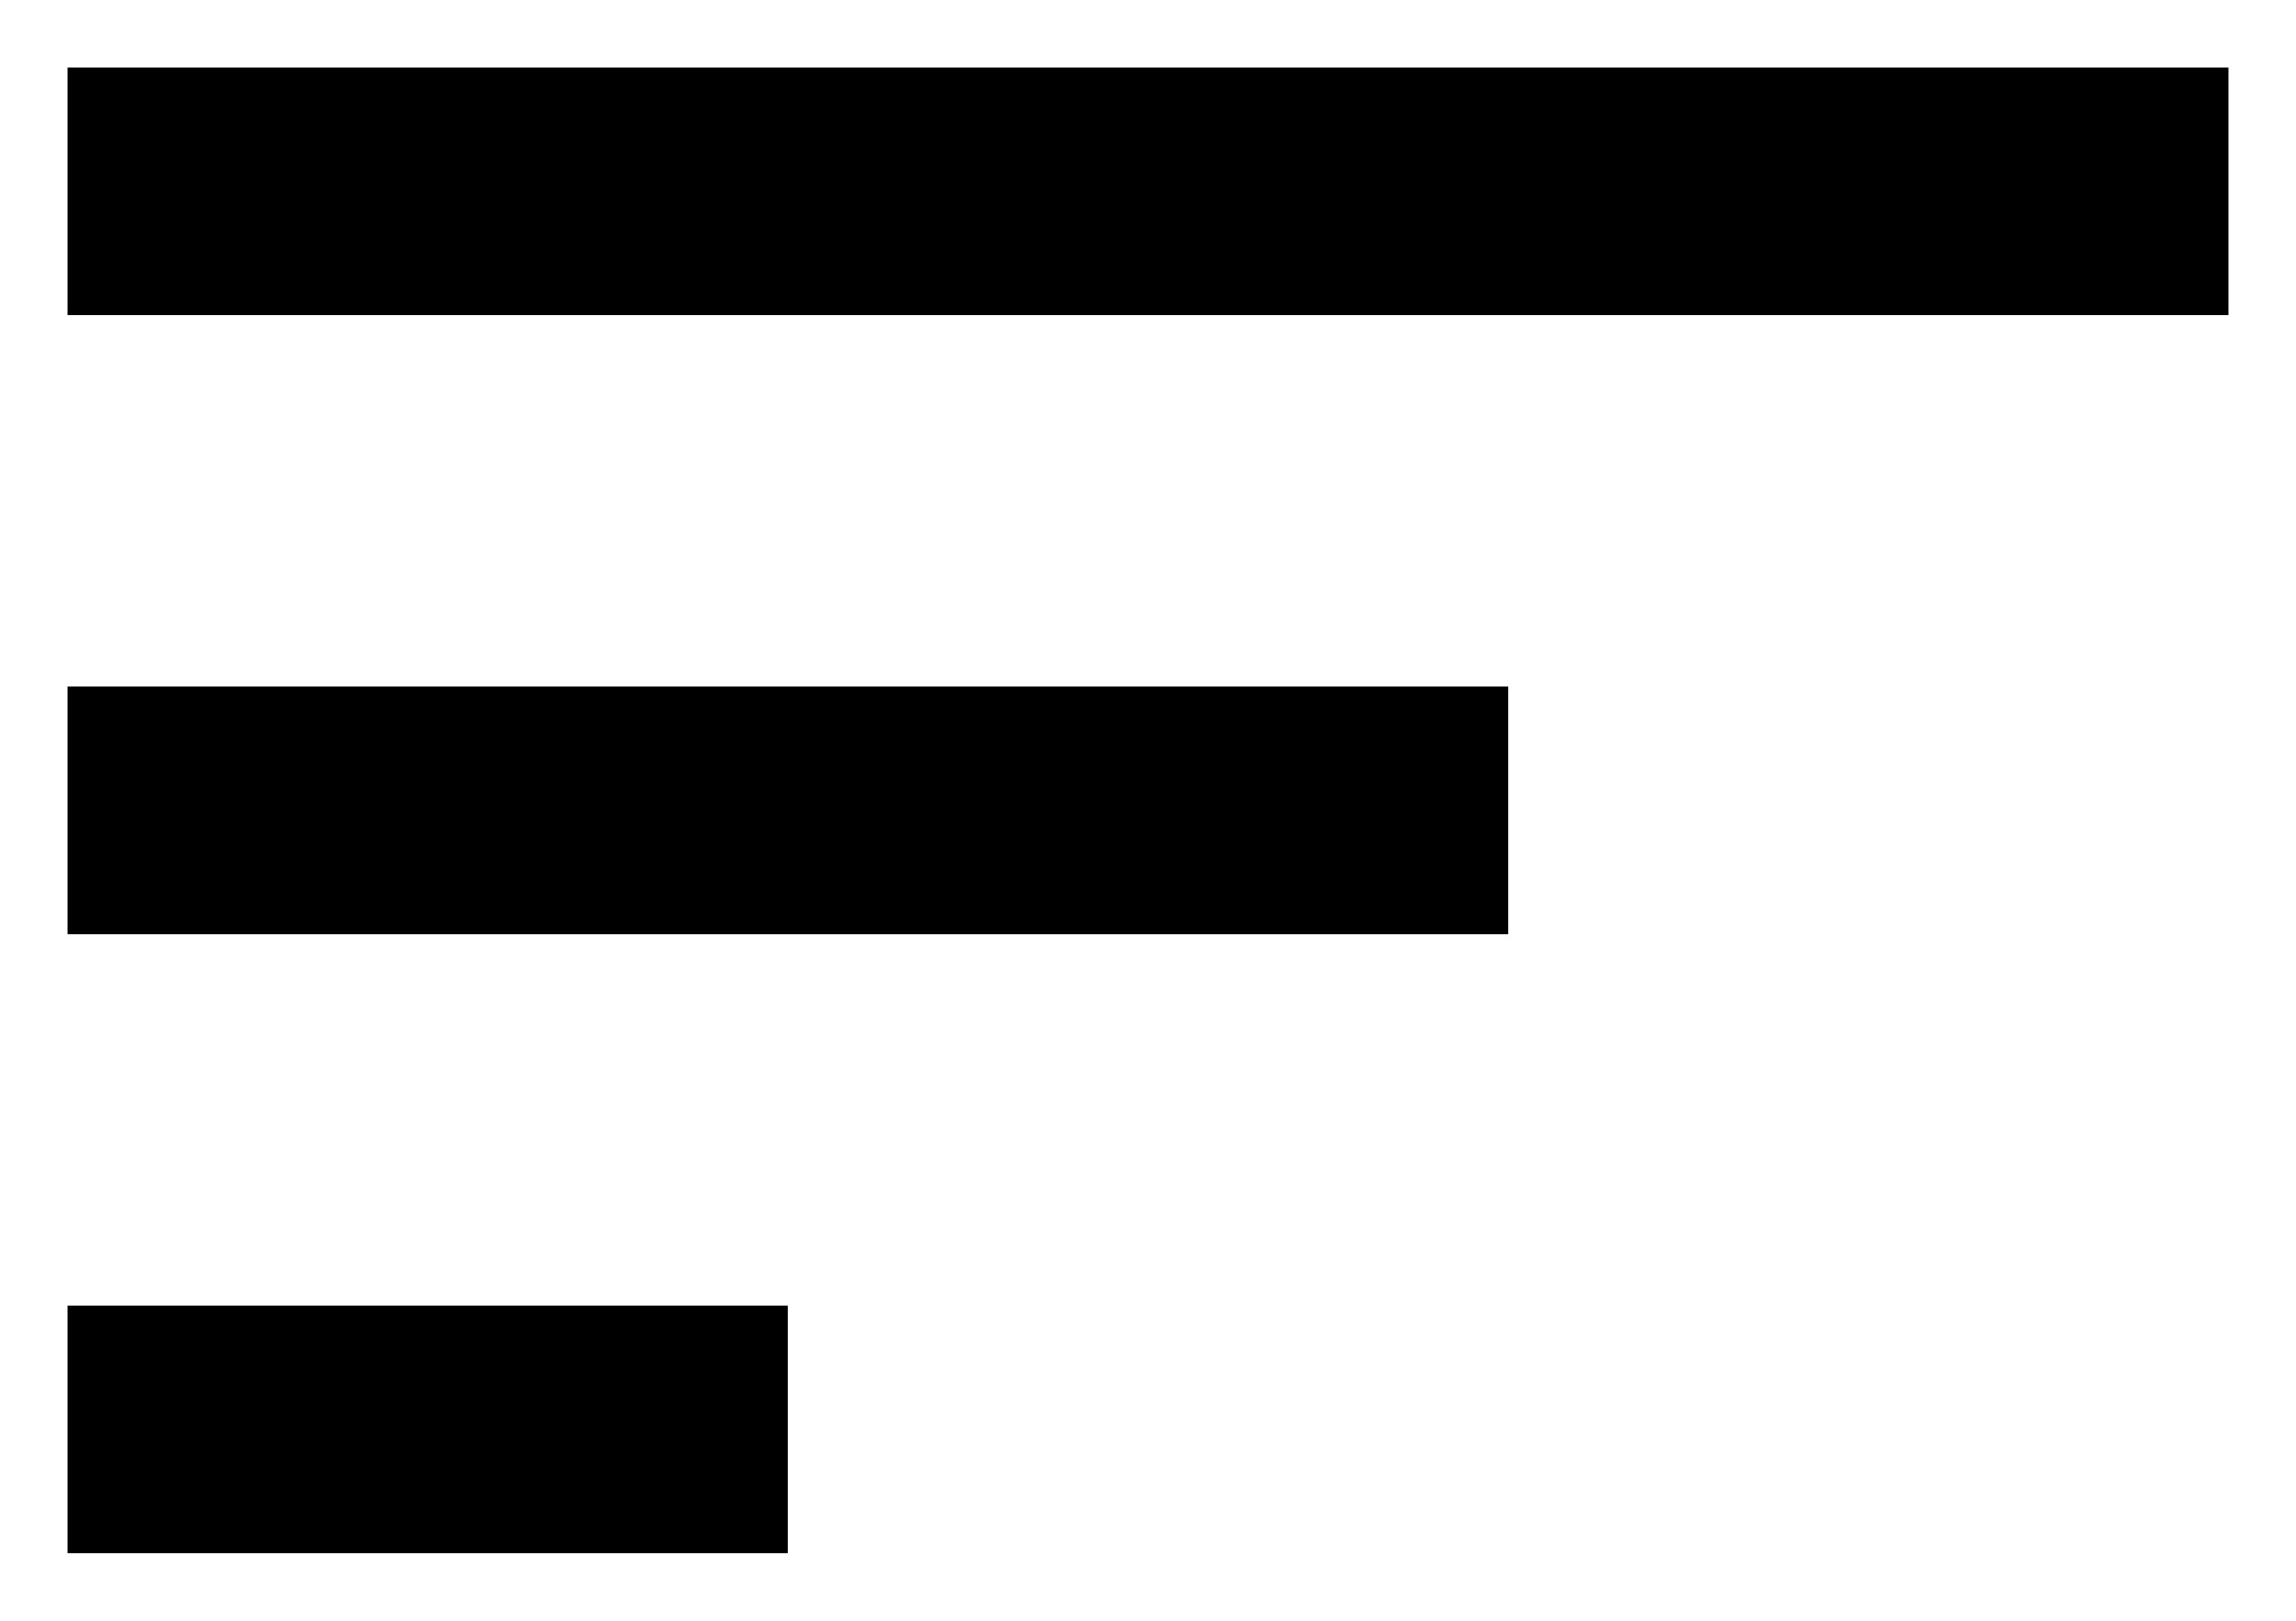
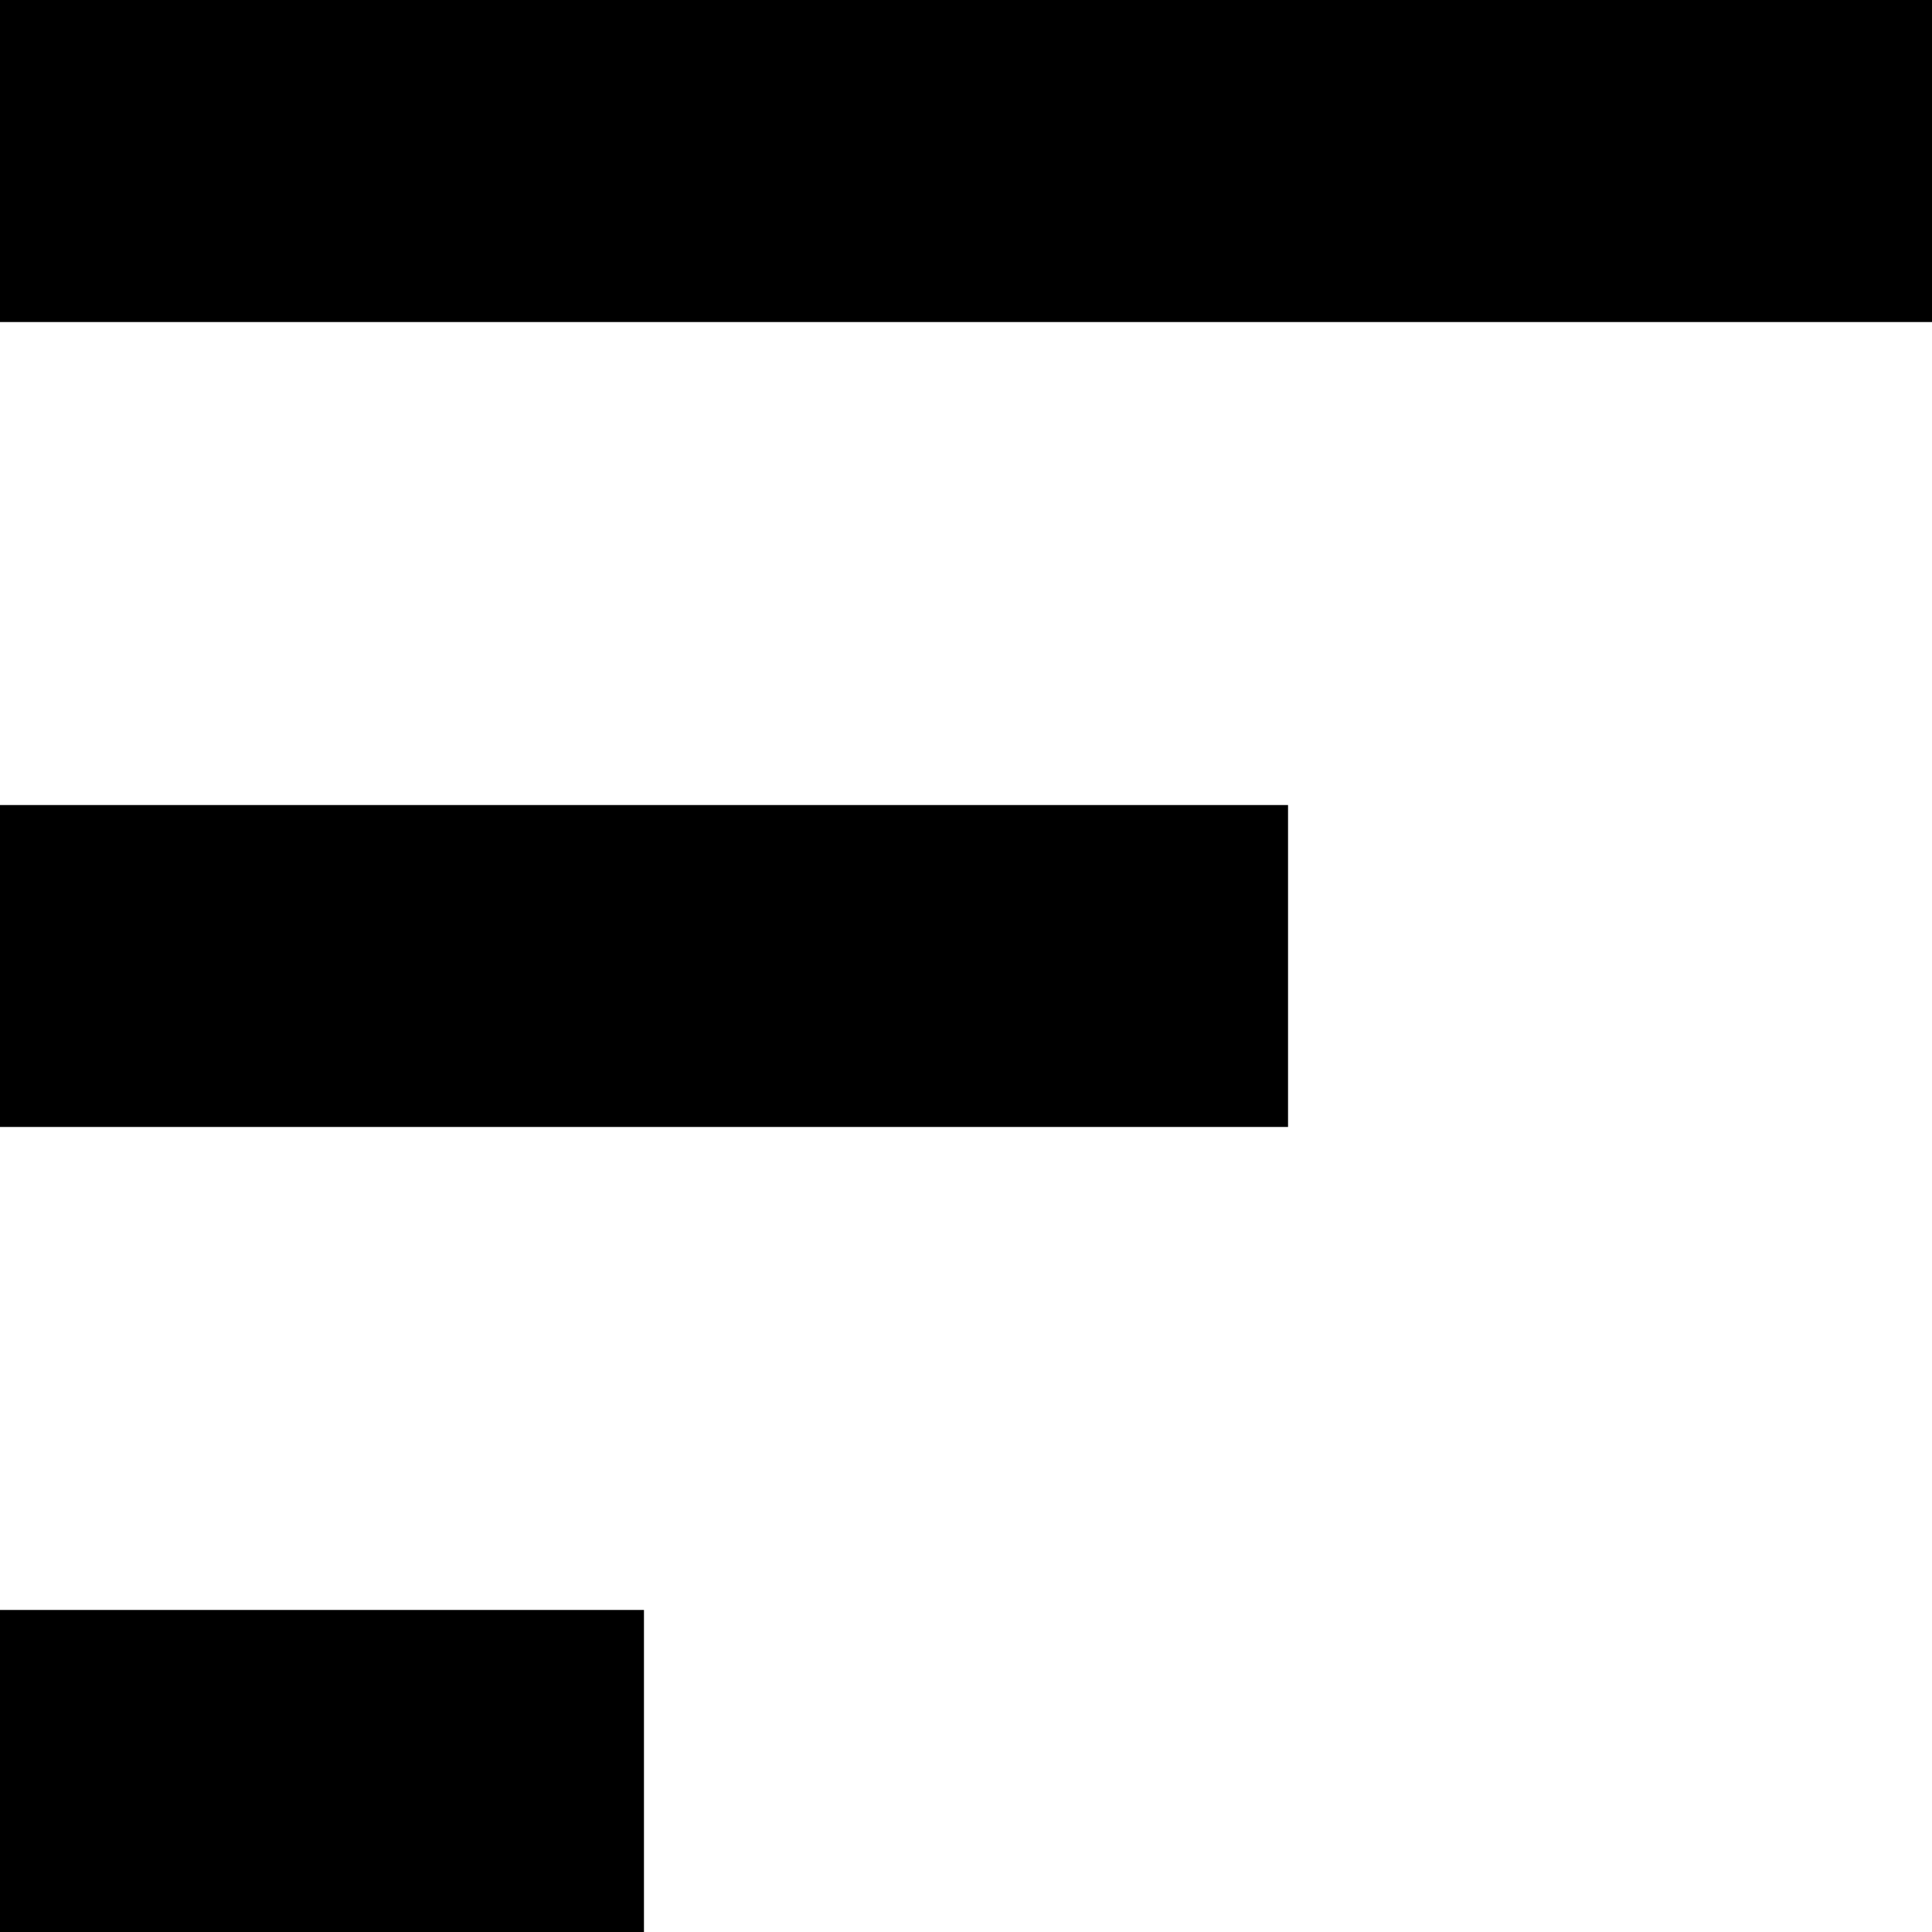
- <svg xmlns="http://www.w3.org/2000/svg" width="17" height="12" viewBox="0 0 17 12" fill="none">
-   <path d="M0.5 11.5V9.667H5.833V11.5H0.5ZM0.5 6.917V5.083H11.167V6.917H0.5ZM0.5 2.333V0.5H16.5V2.333H0.5Z" fill="currentColor" />
+ <svg xmlns="http://www.w3.org/2000/svg" width="16" height="16" viewBox="0 0 16 16" fill="none">
+   <path d="M0 16V13.333H5.333V16H0ZM0 9.333V6.667H10.667V9.333H0ZM0 2.667V0H16V2.667H0Z" fill="currentColor" />
</svg>
